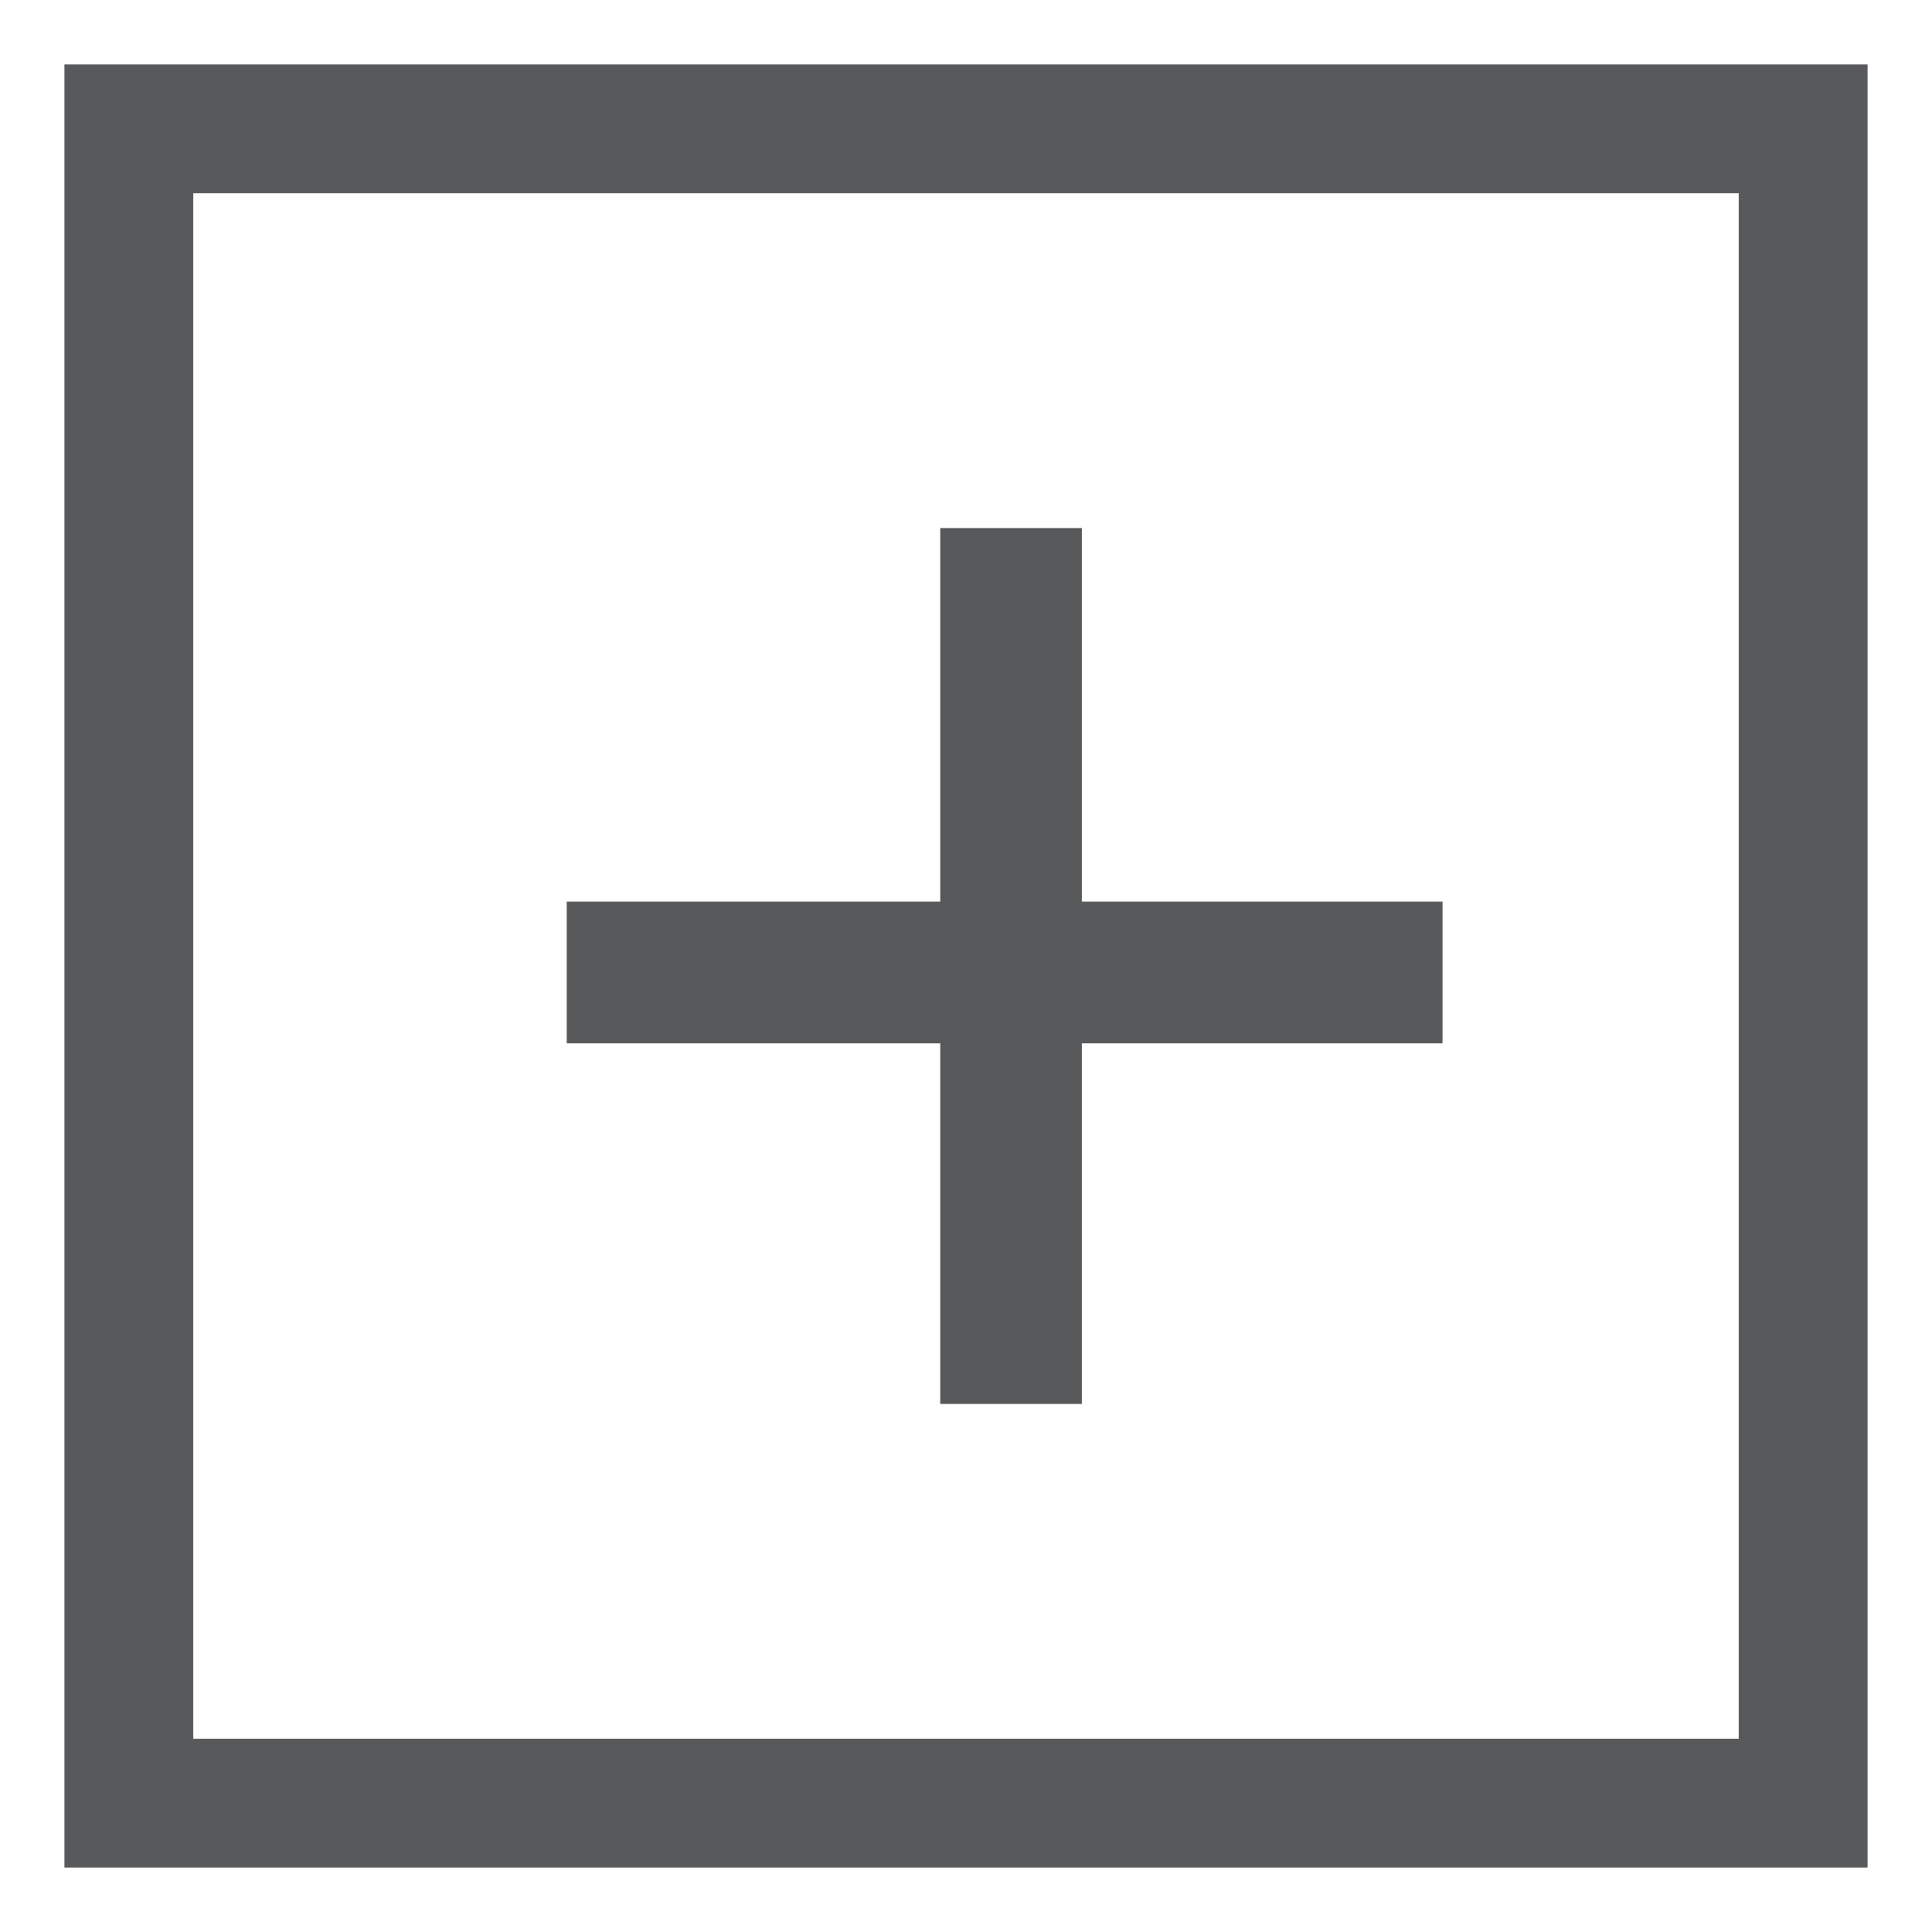
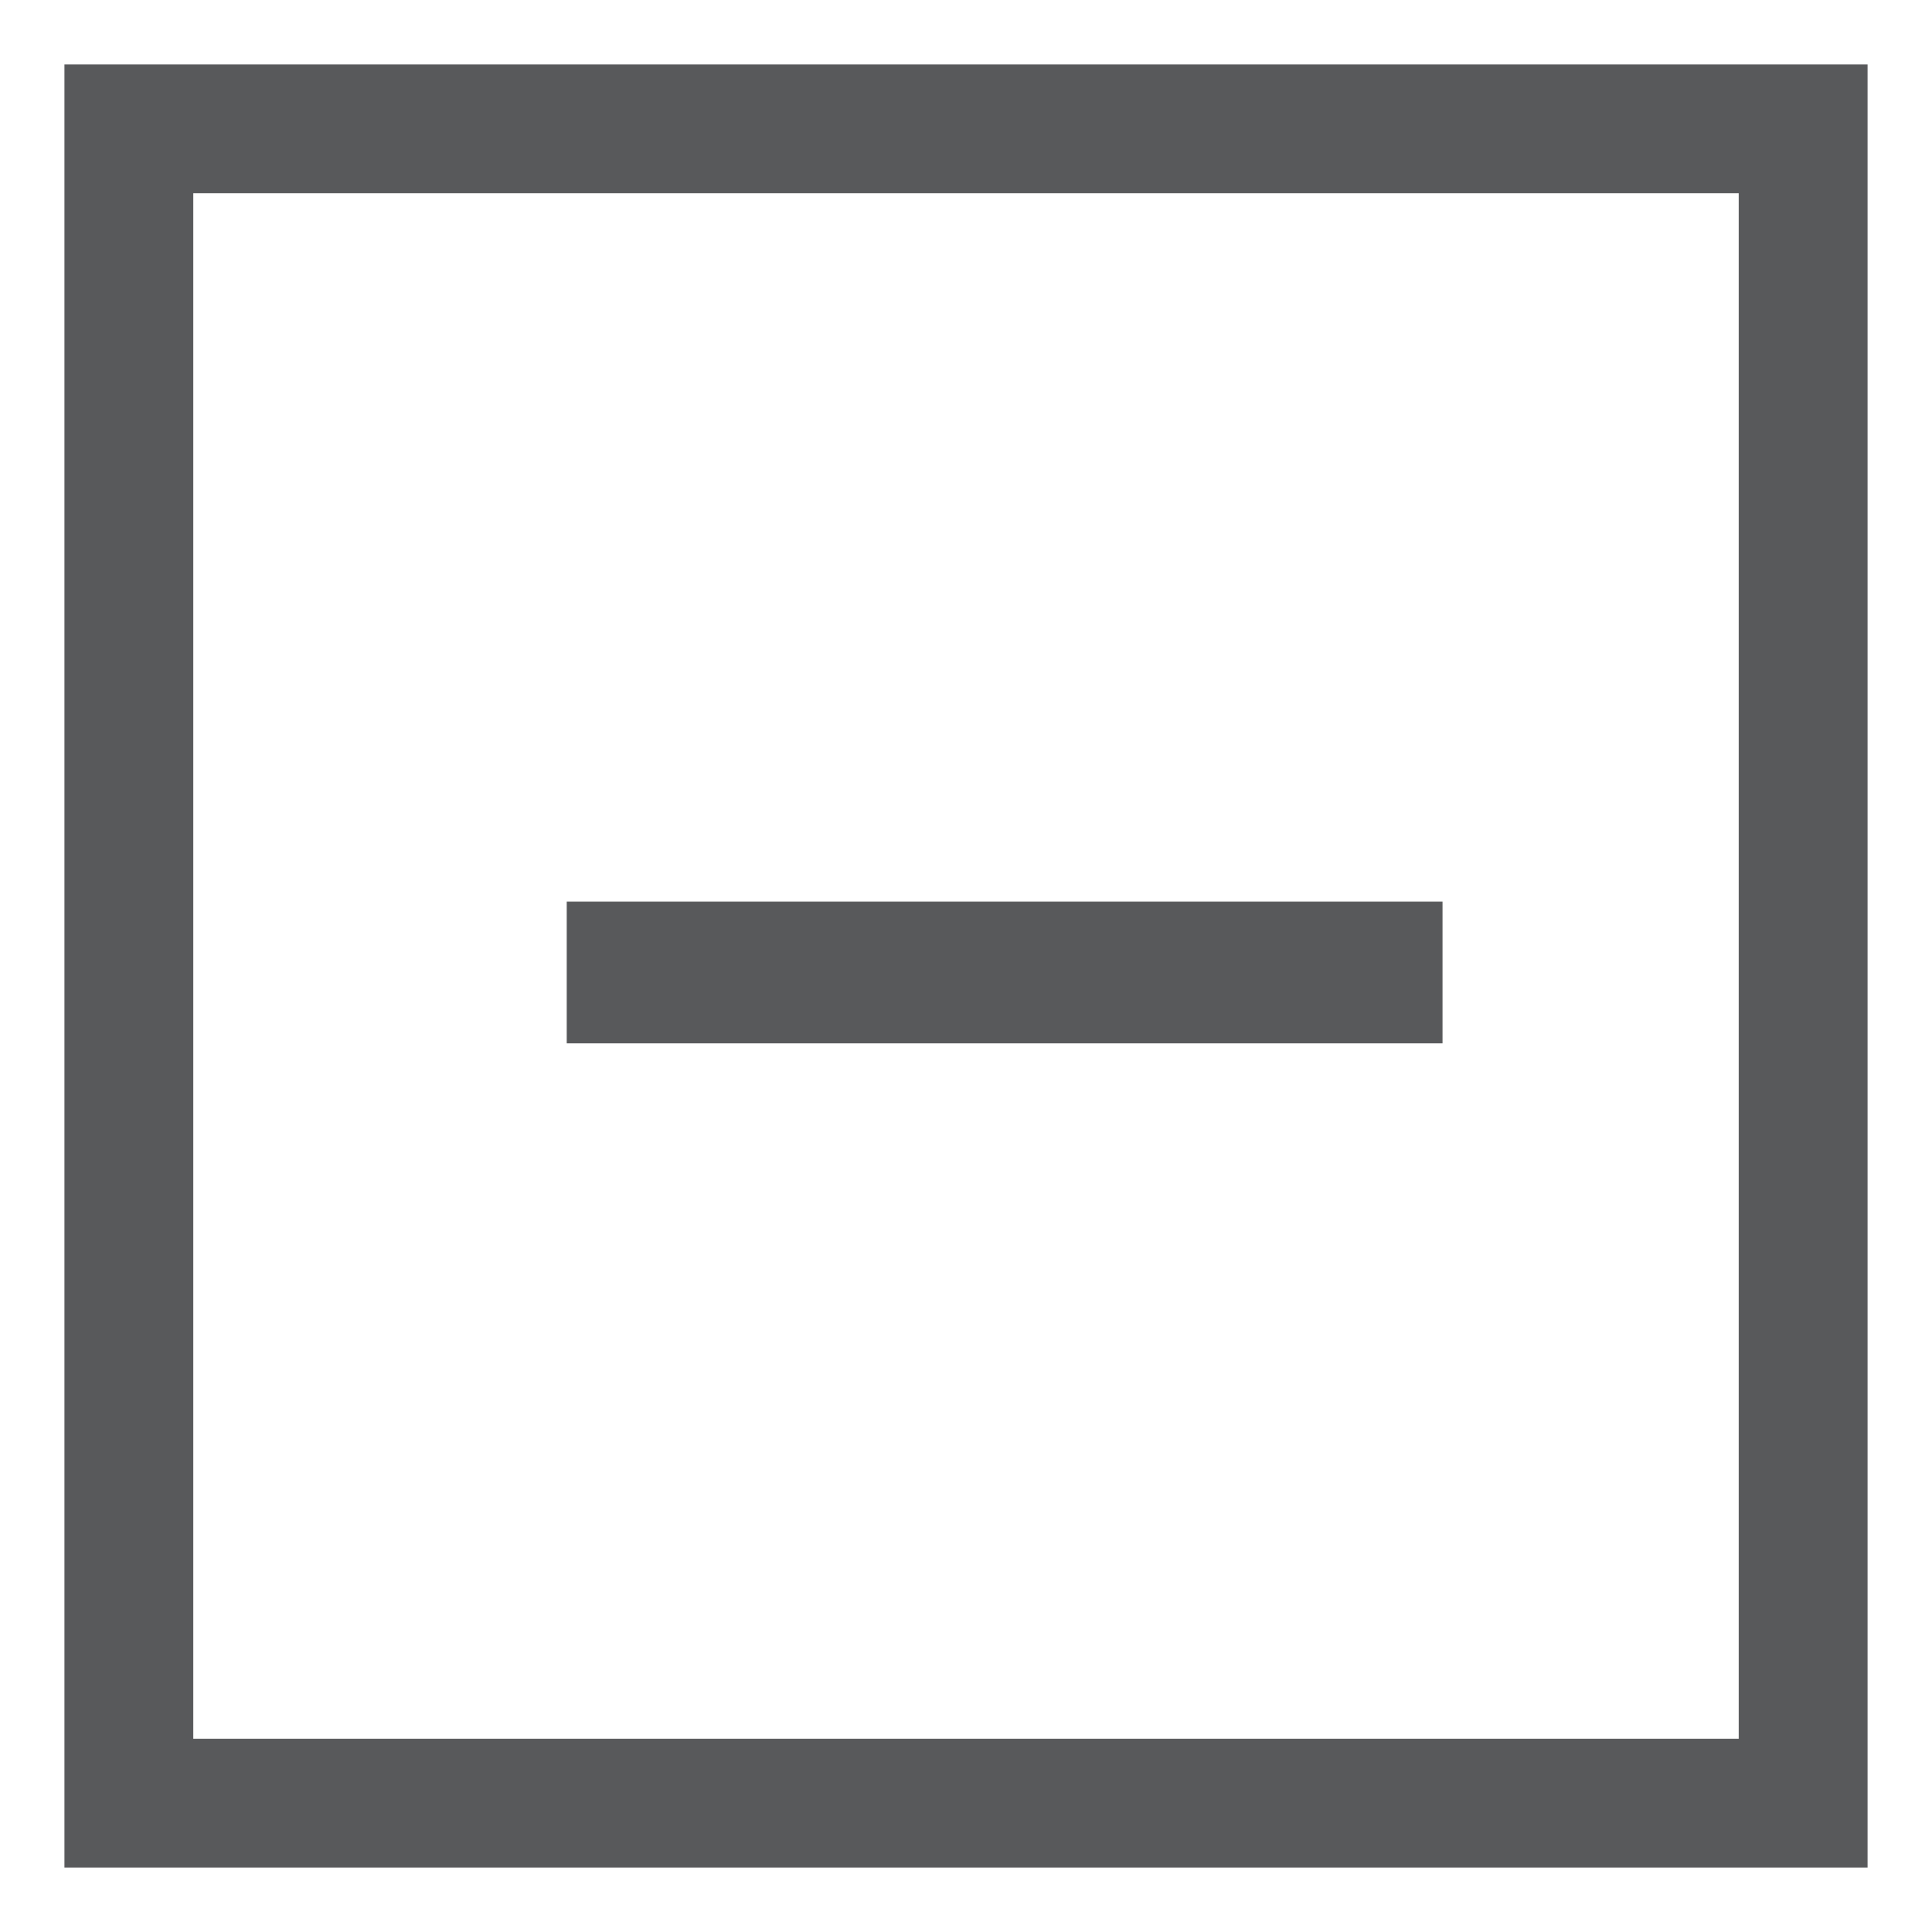
<svg xmlns="http://www.w3.org/2000/svg" version="1.1" id="Layer_1" x="0px" y="0px" viewBox="0 0 15 15" enable-background="new 0 0 15 15" xml:space="preserve">
  <g>
    <g>
      <rect x="1" y="1" fill="none" stroke="#58595B" stroke-miterlimit="10" width="13" height="13" />
    </g>
    <rect x="4.4" y="7" fill="#58595B" width="6.8" height="1.1" />
-     <rect x="7.3" y="4.1" fill="#58595B" width="1.1" height="6.8" />
  </g>
</svg>
